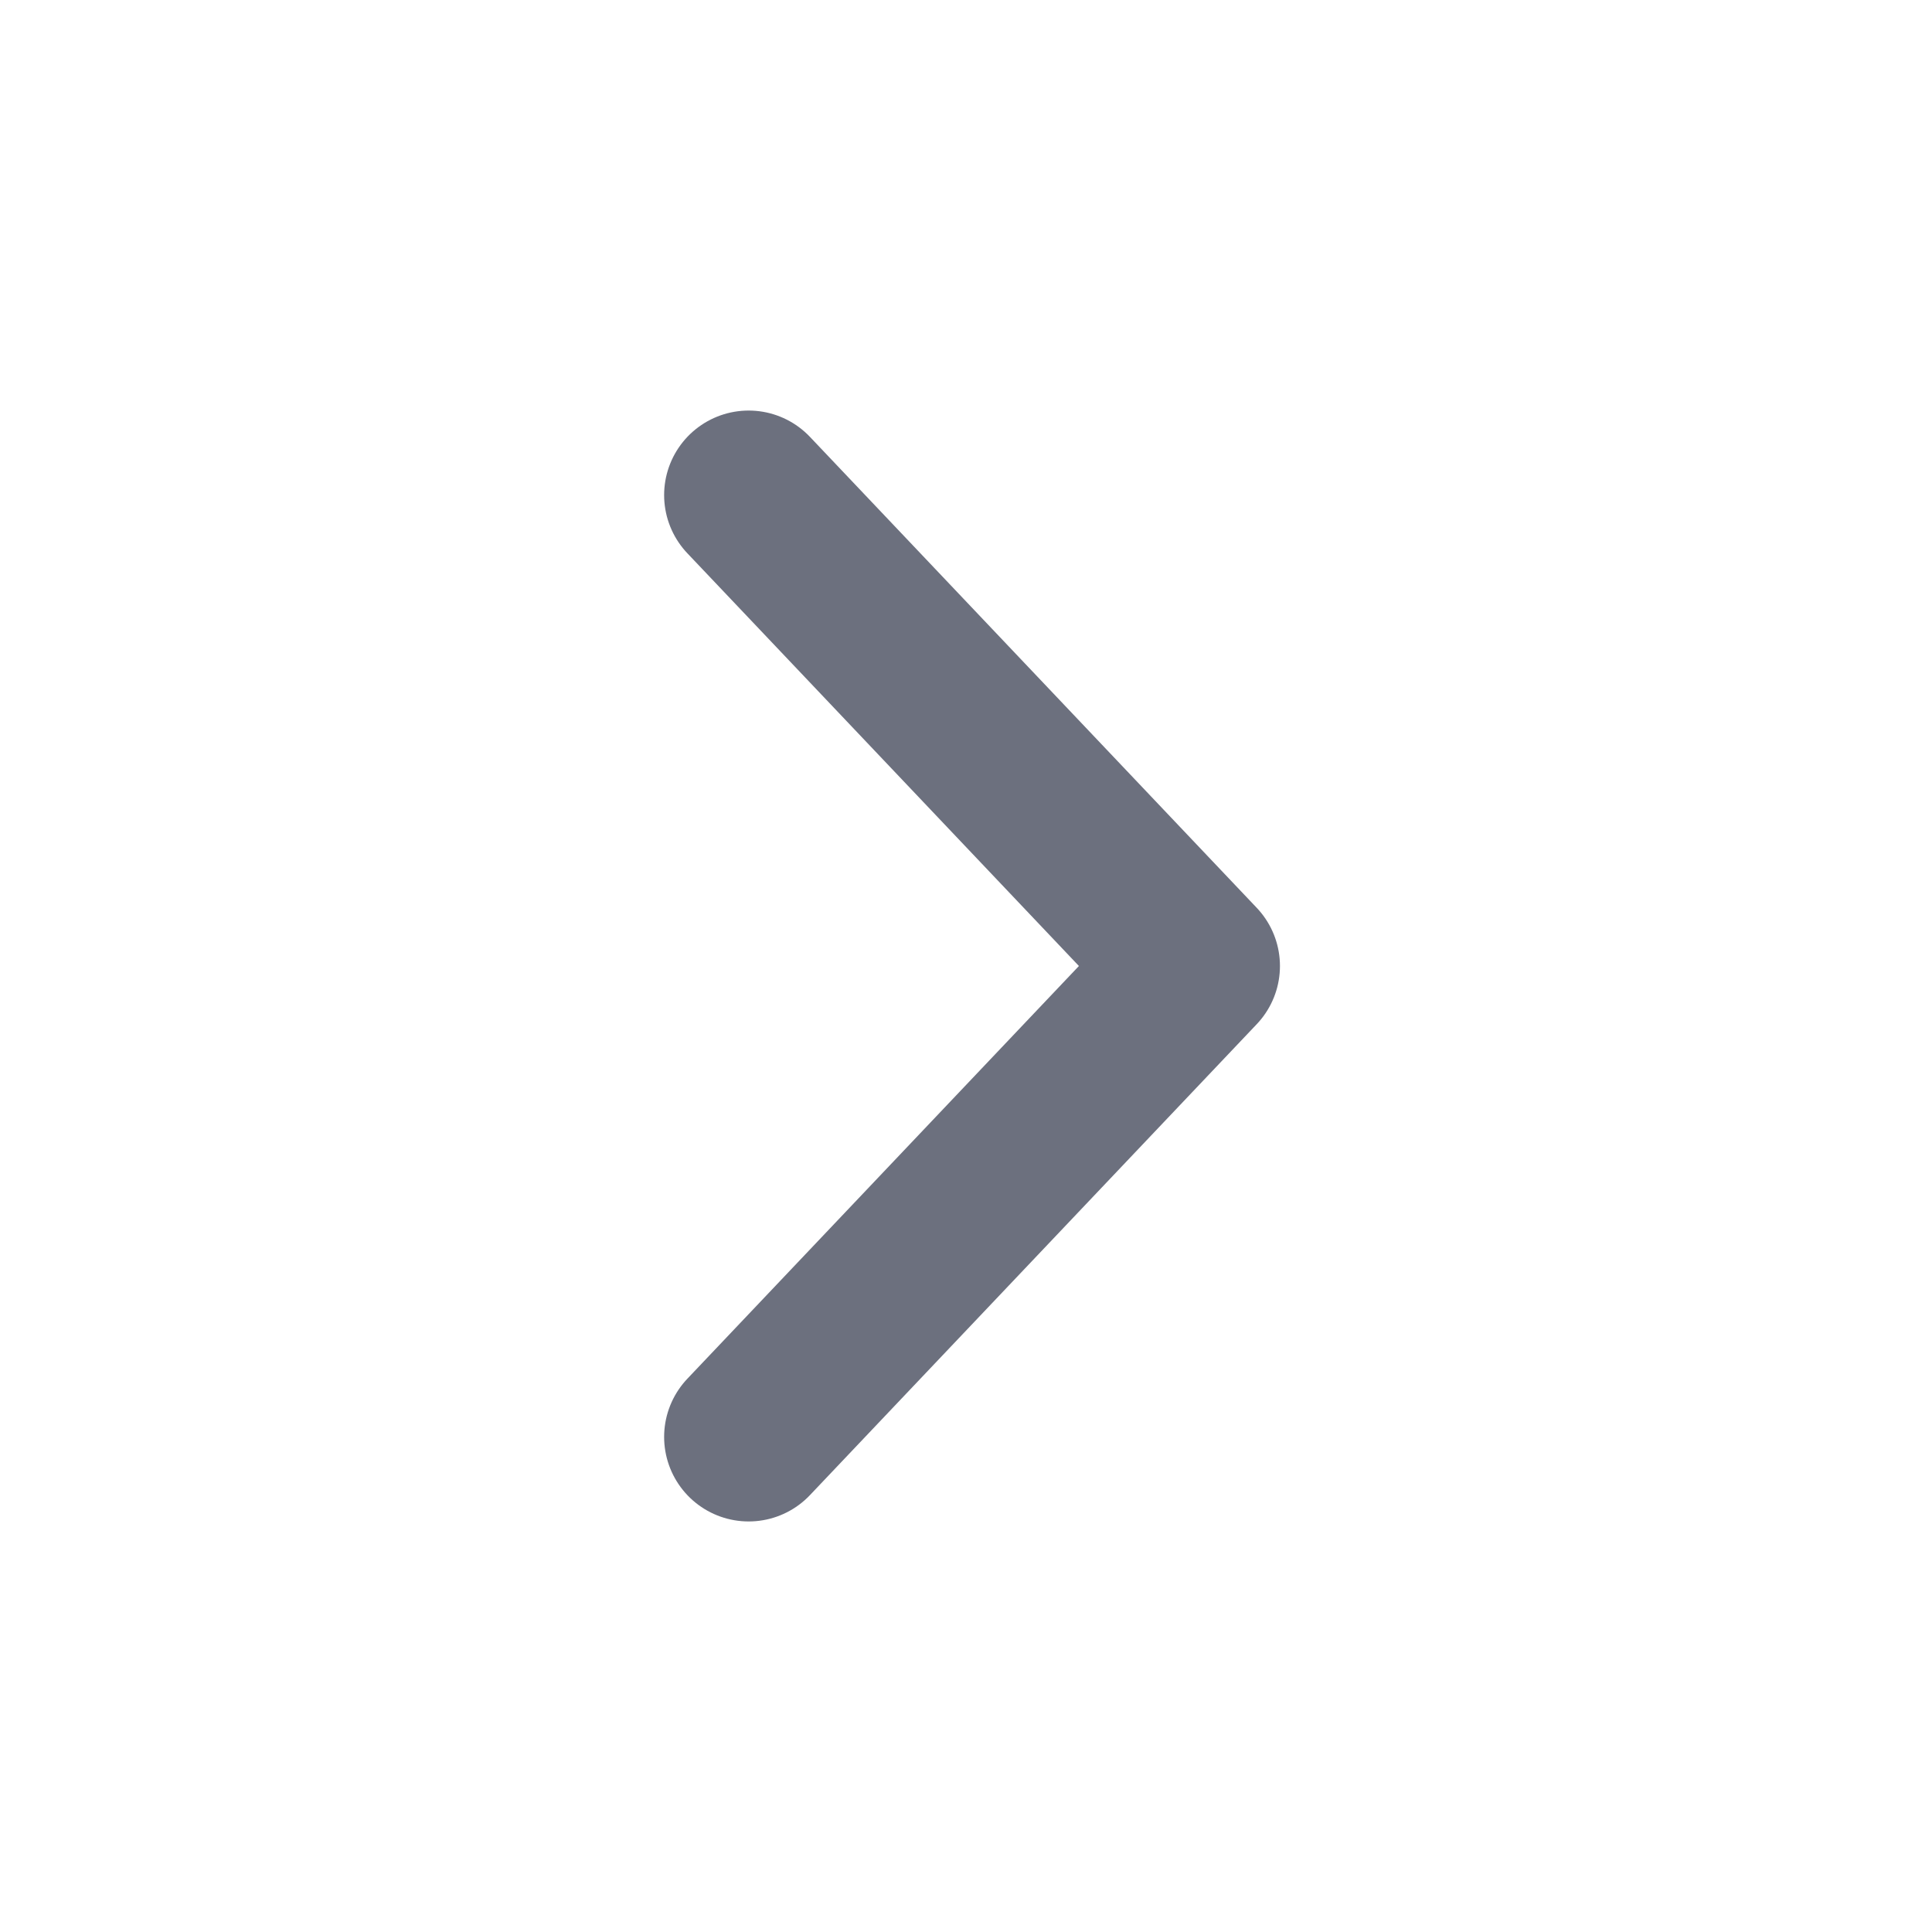
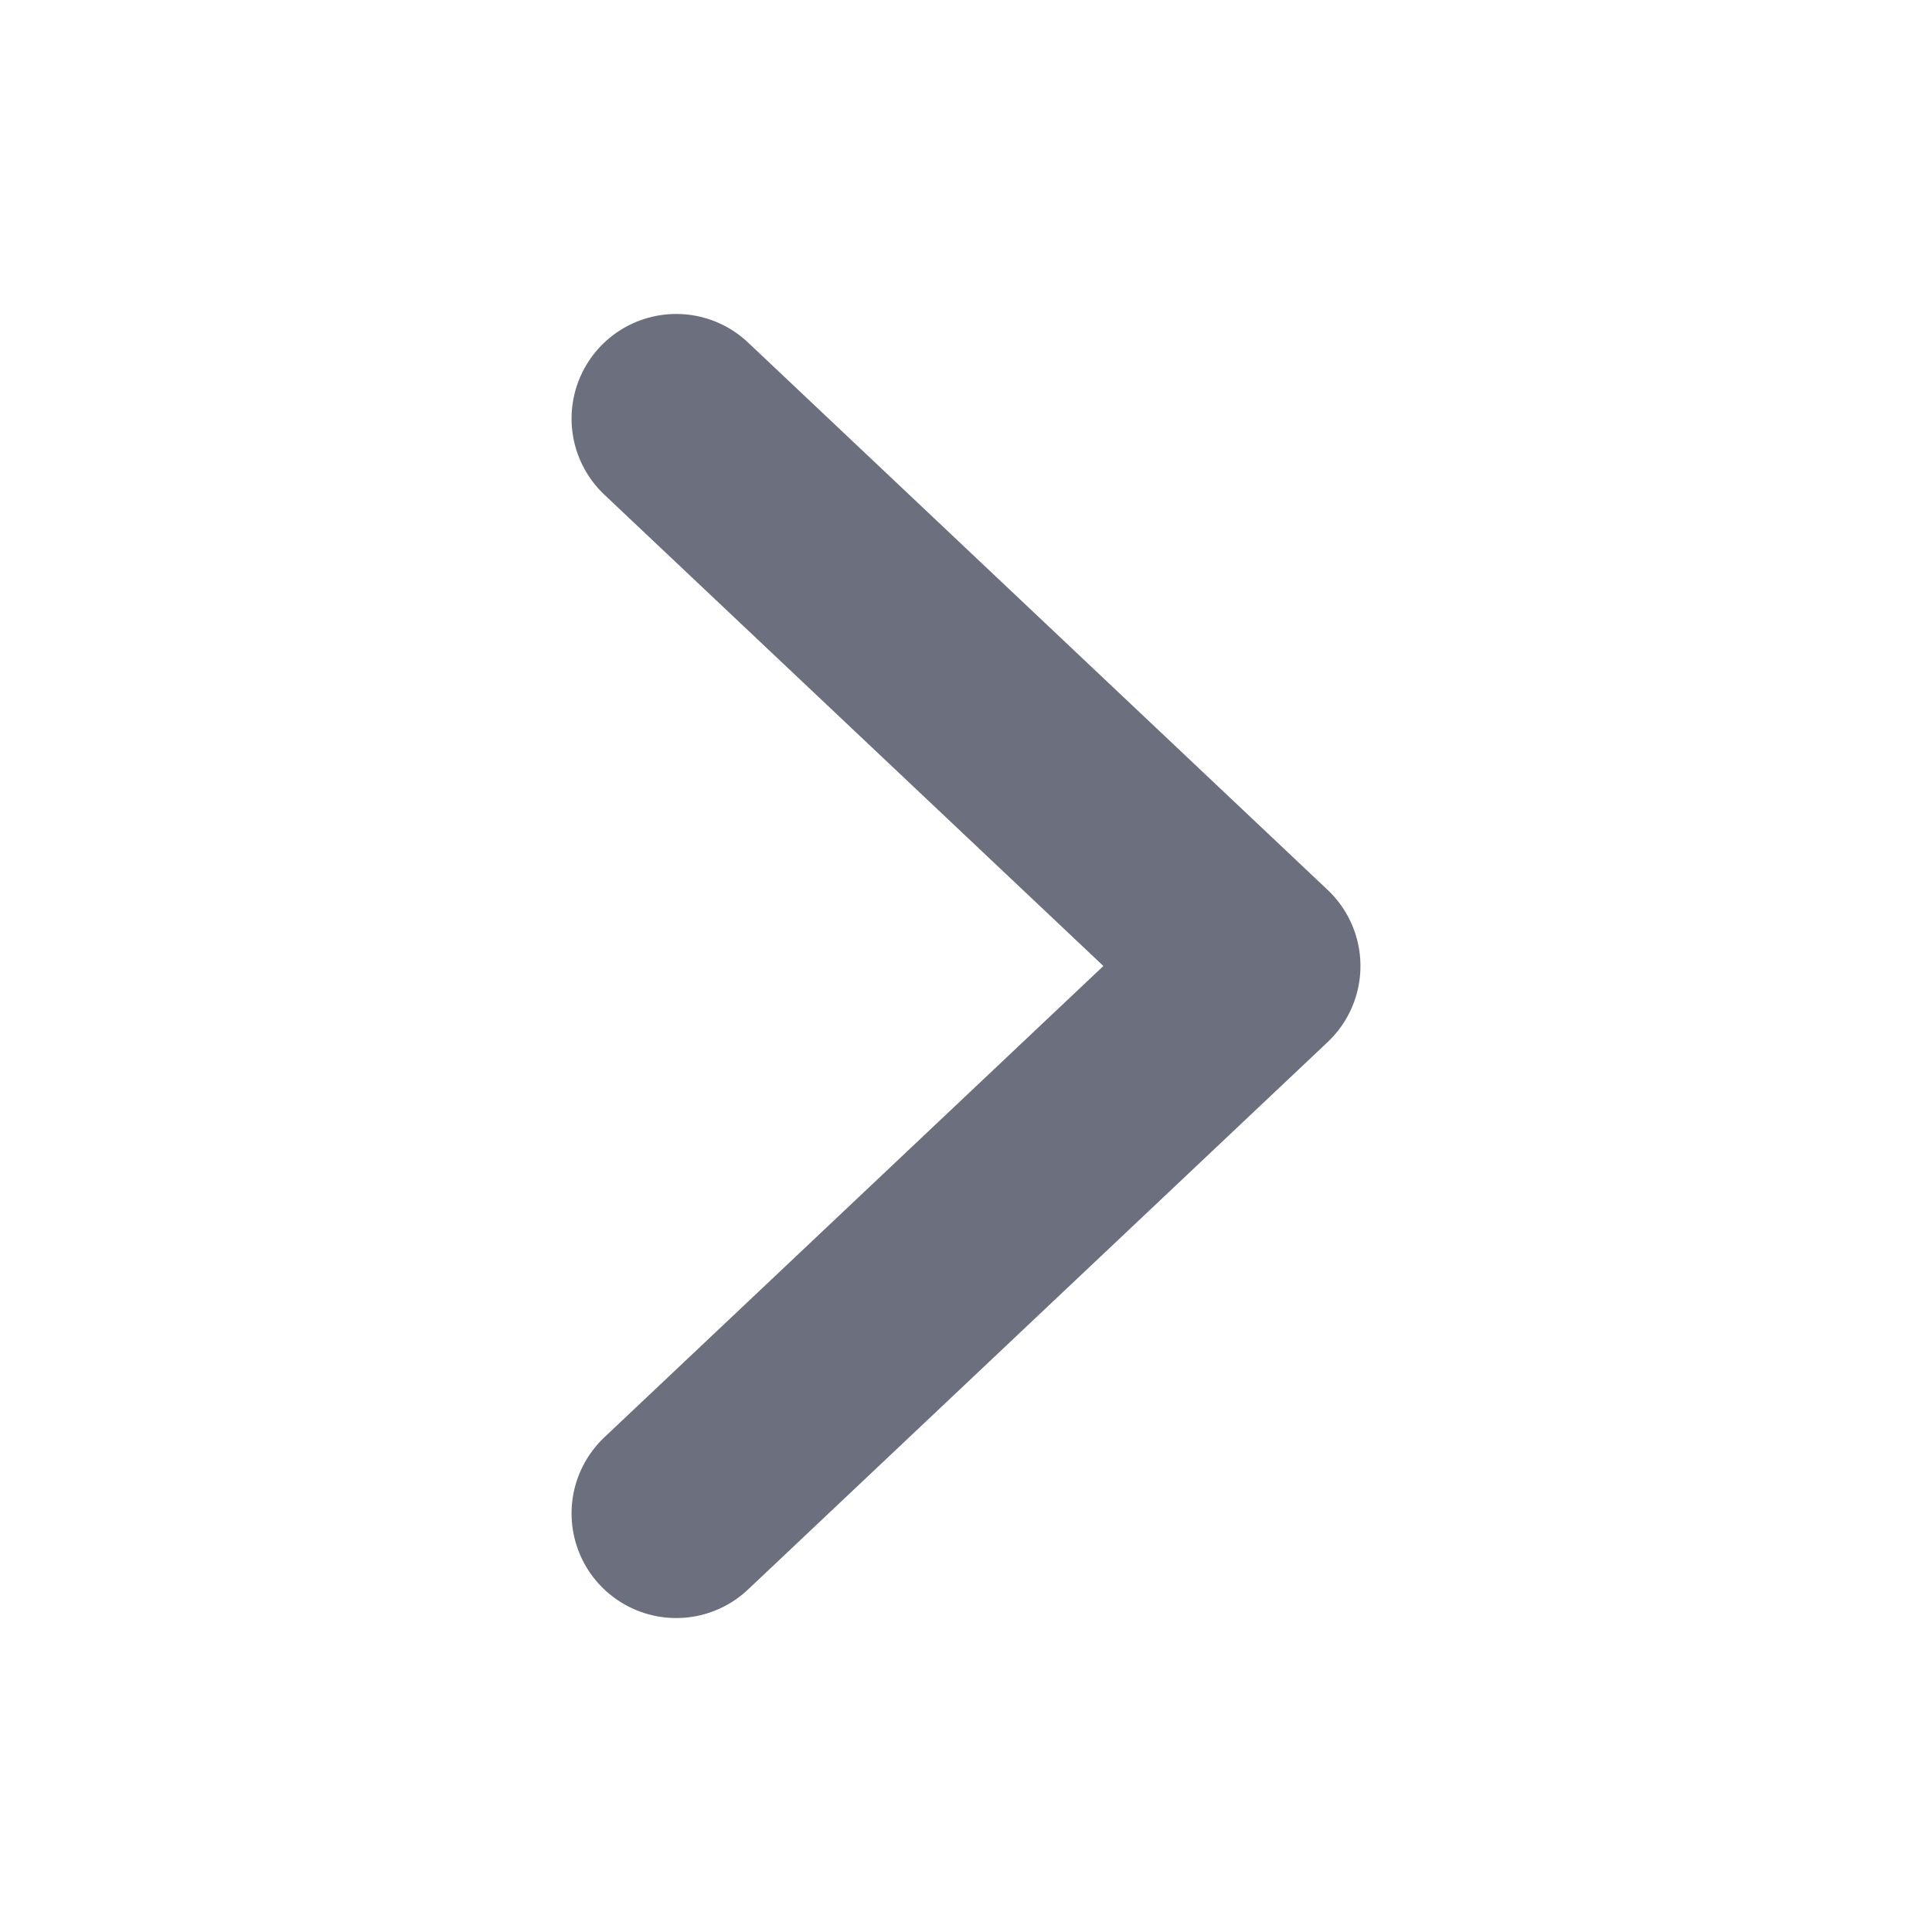
- <svg xmlns="http://www.w3.org/2000/svg" width="16" height="16" viewBox="0 0 16 16" fill="none">
-   <path d="M6.2 4.1 9.9 8 6.2 11.9" stroke="#6C707E" stroke-width="1.4" stroke-linecap="round" stroke-linejoin="round" />
+ <svg xmlns="http://www.w3.org/2000/svg" width="12" height="12" viewBox="0 0 12 12" fill="none">
+   <path d="M4.2 2.6 7.8 6 4.2 9.4" stroke="#6C707E" stroke-width="1.3" stroke-linecap="round" stroke-linejoin="round" />
</svg>
